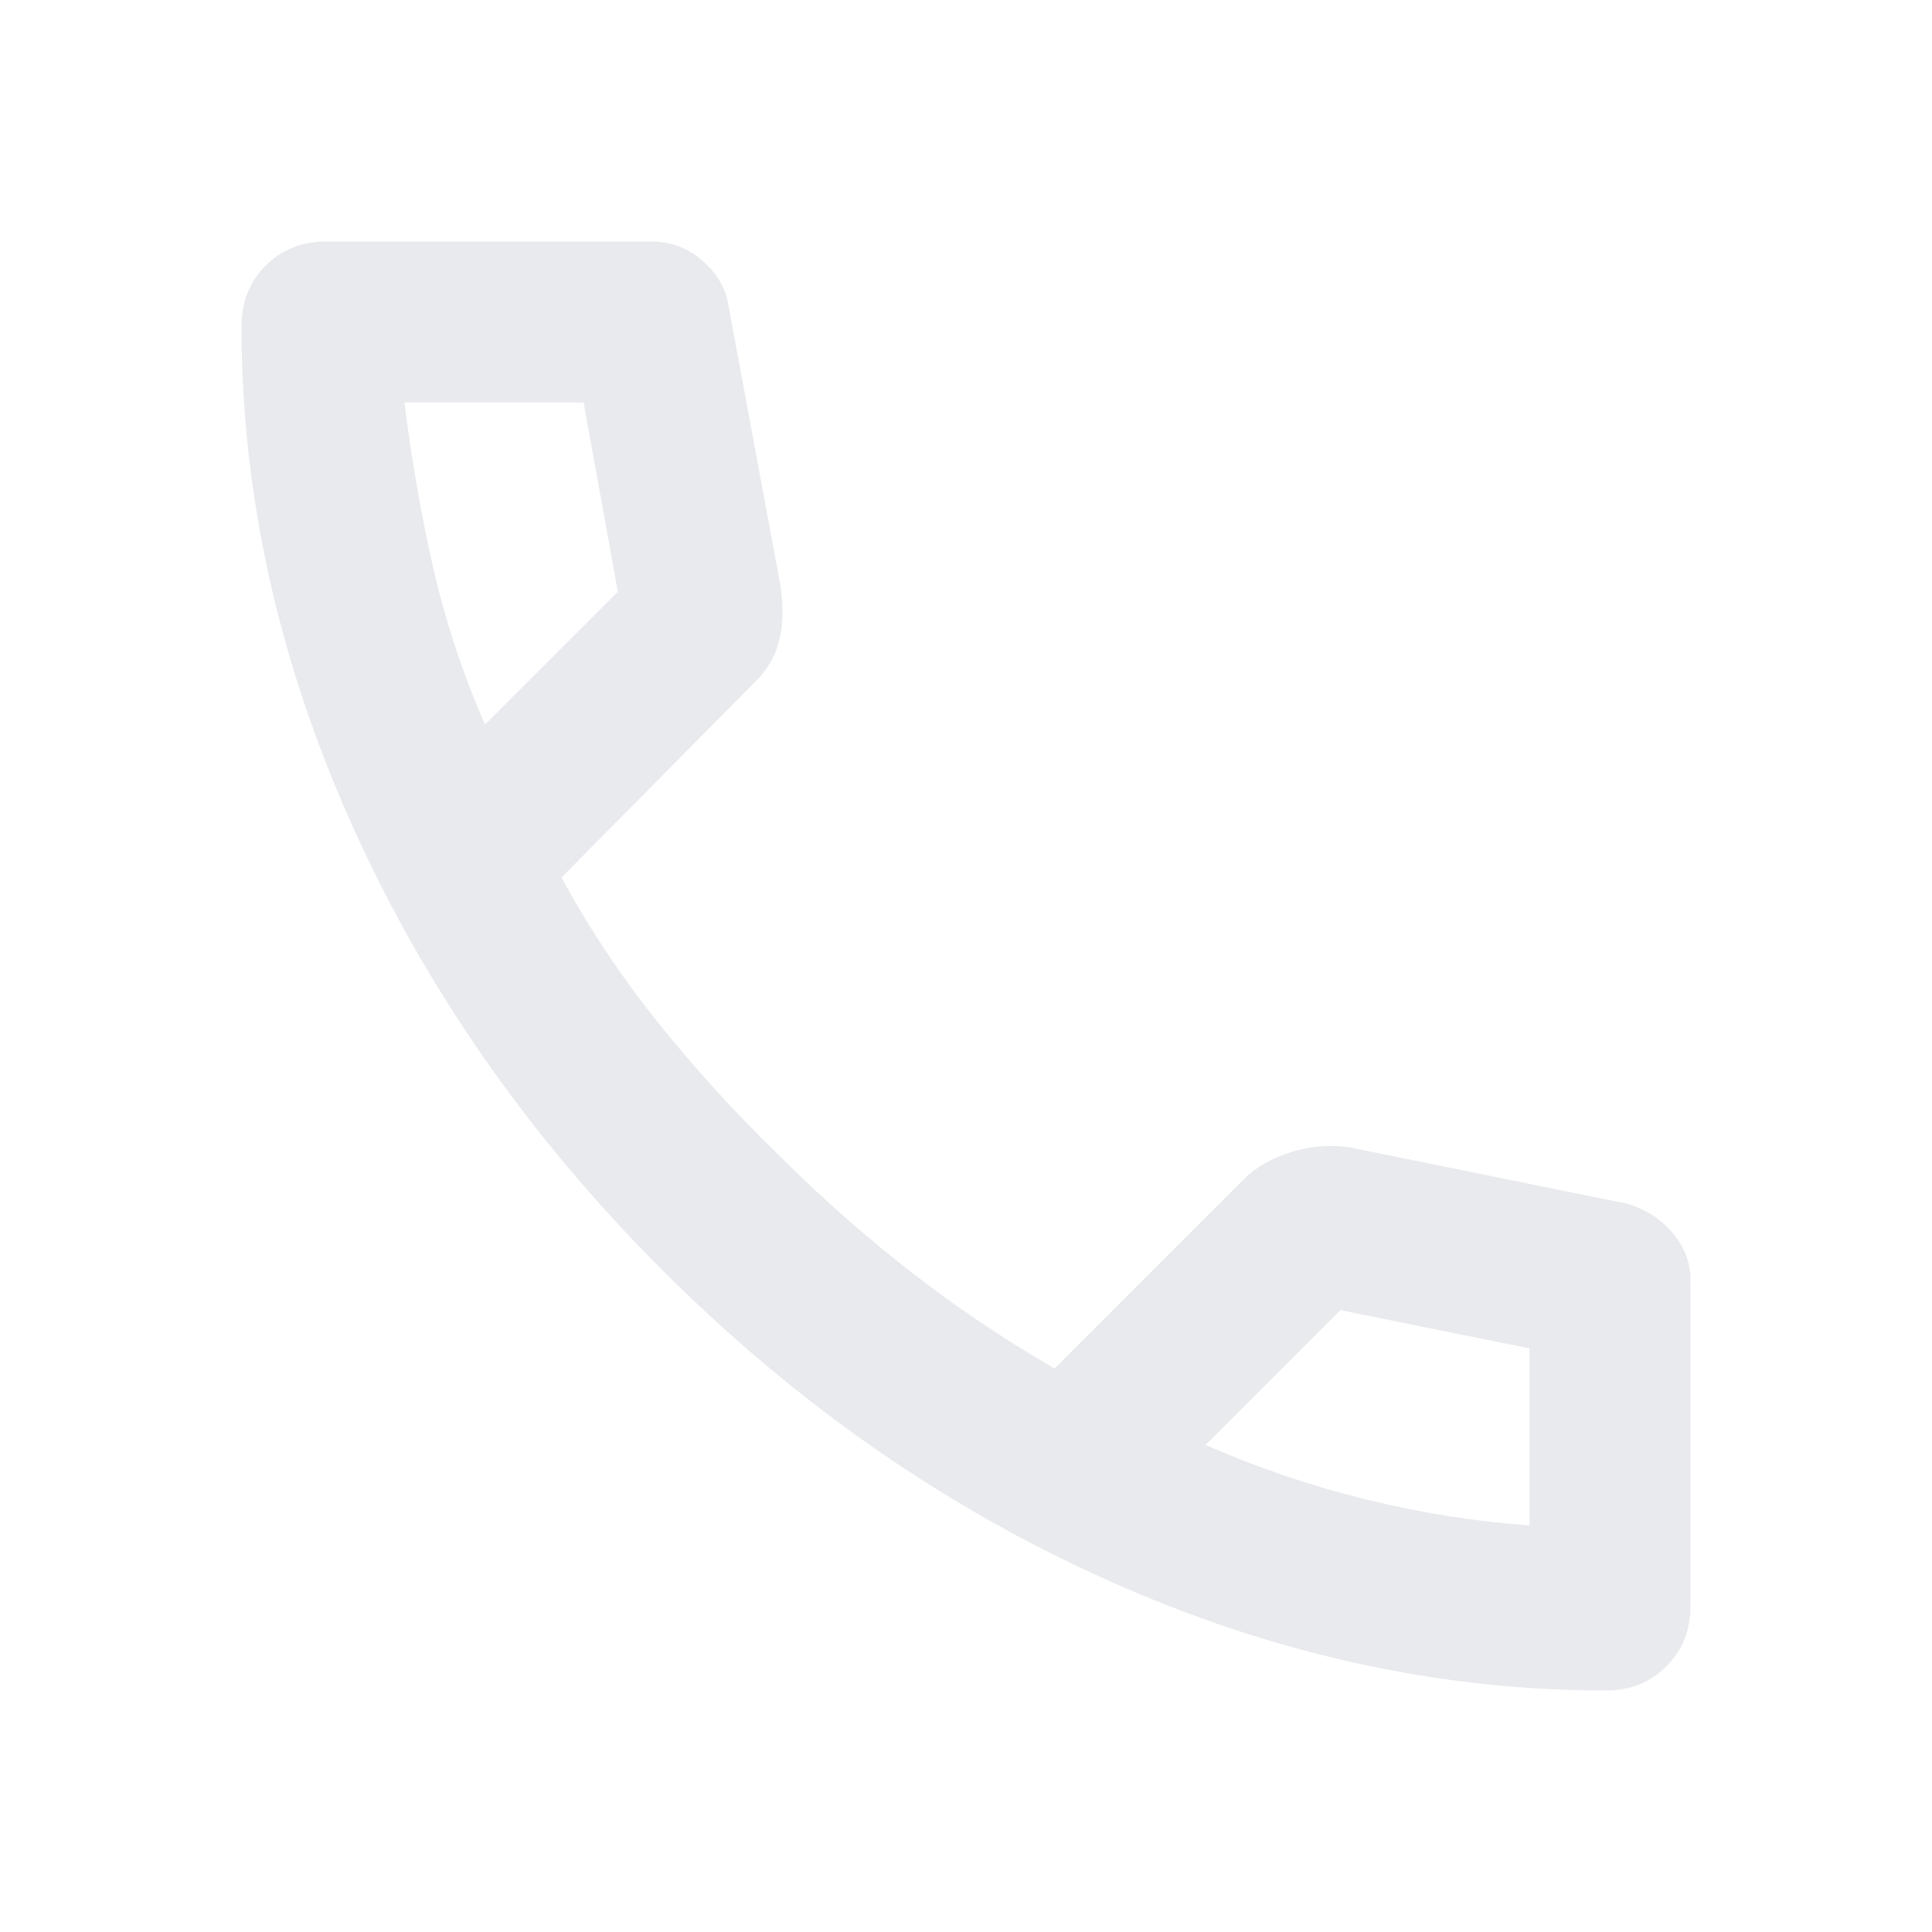
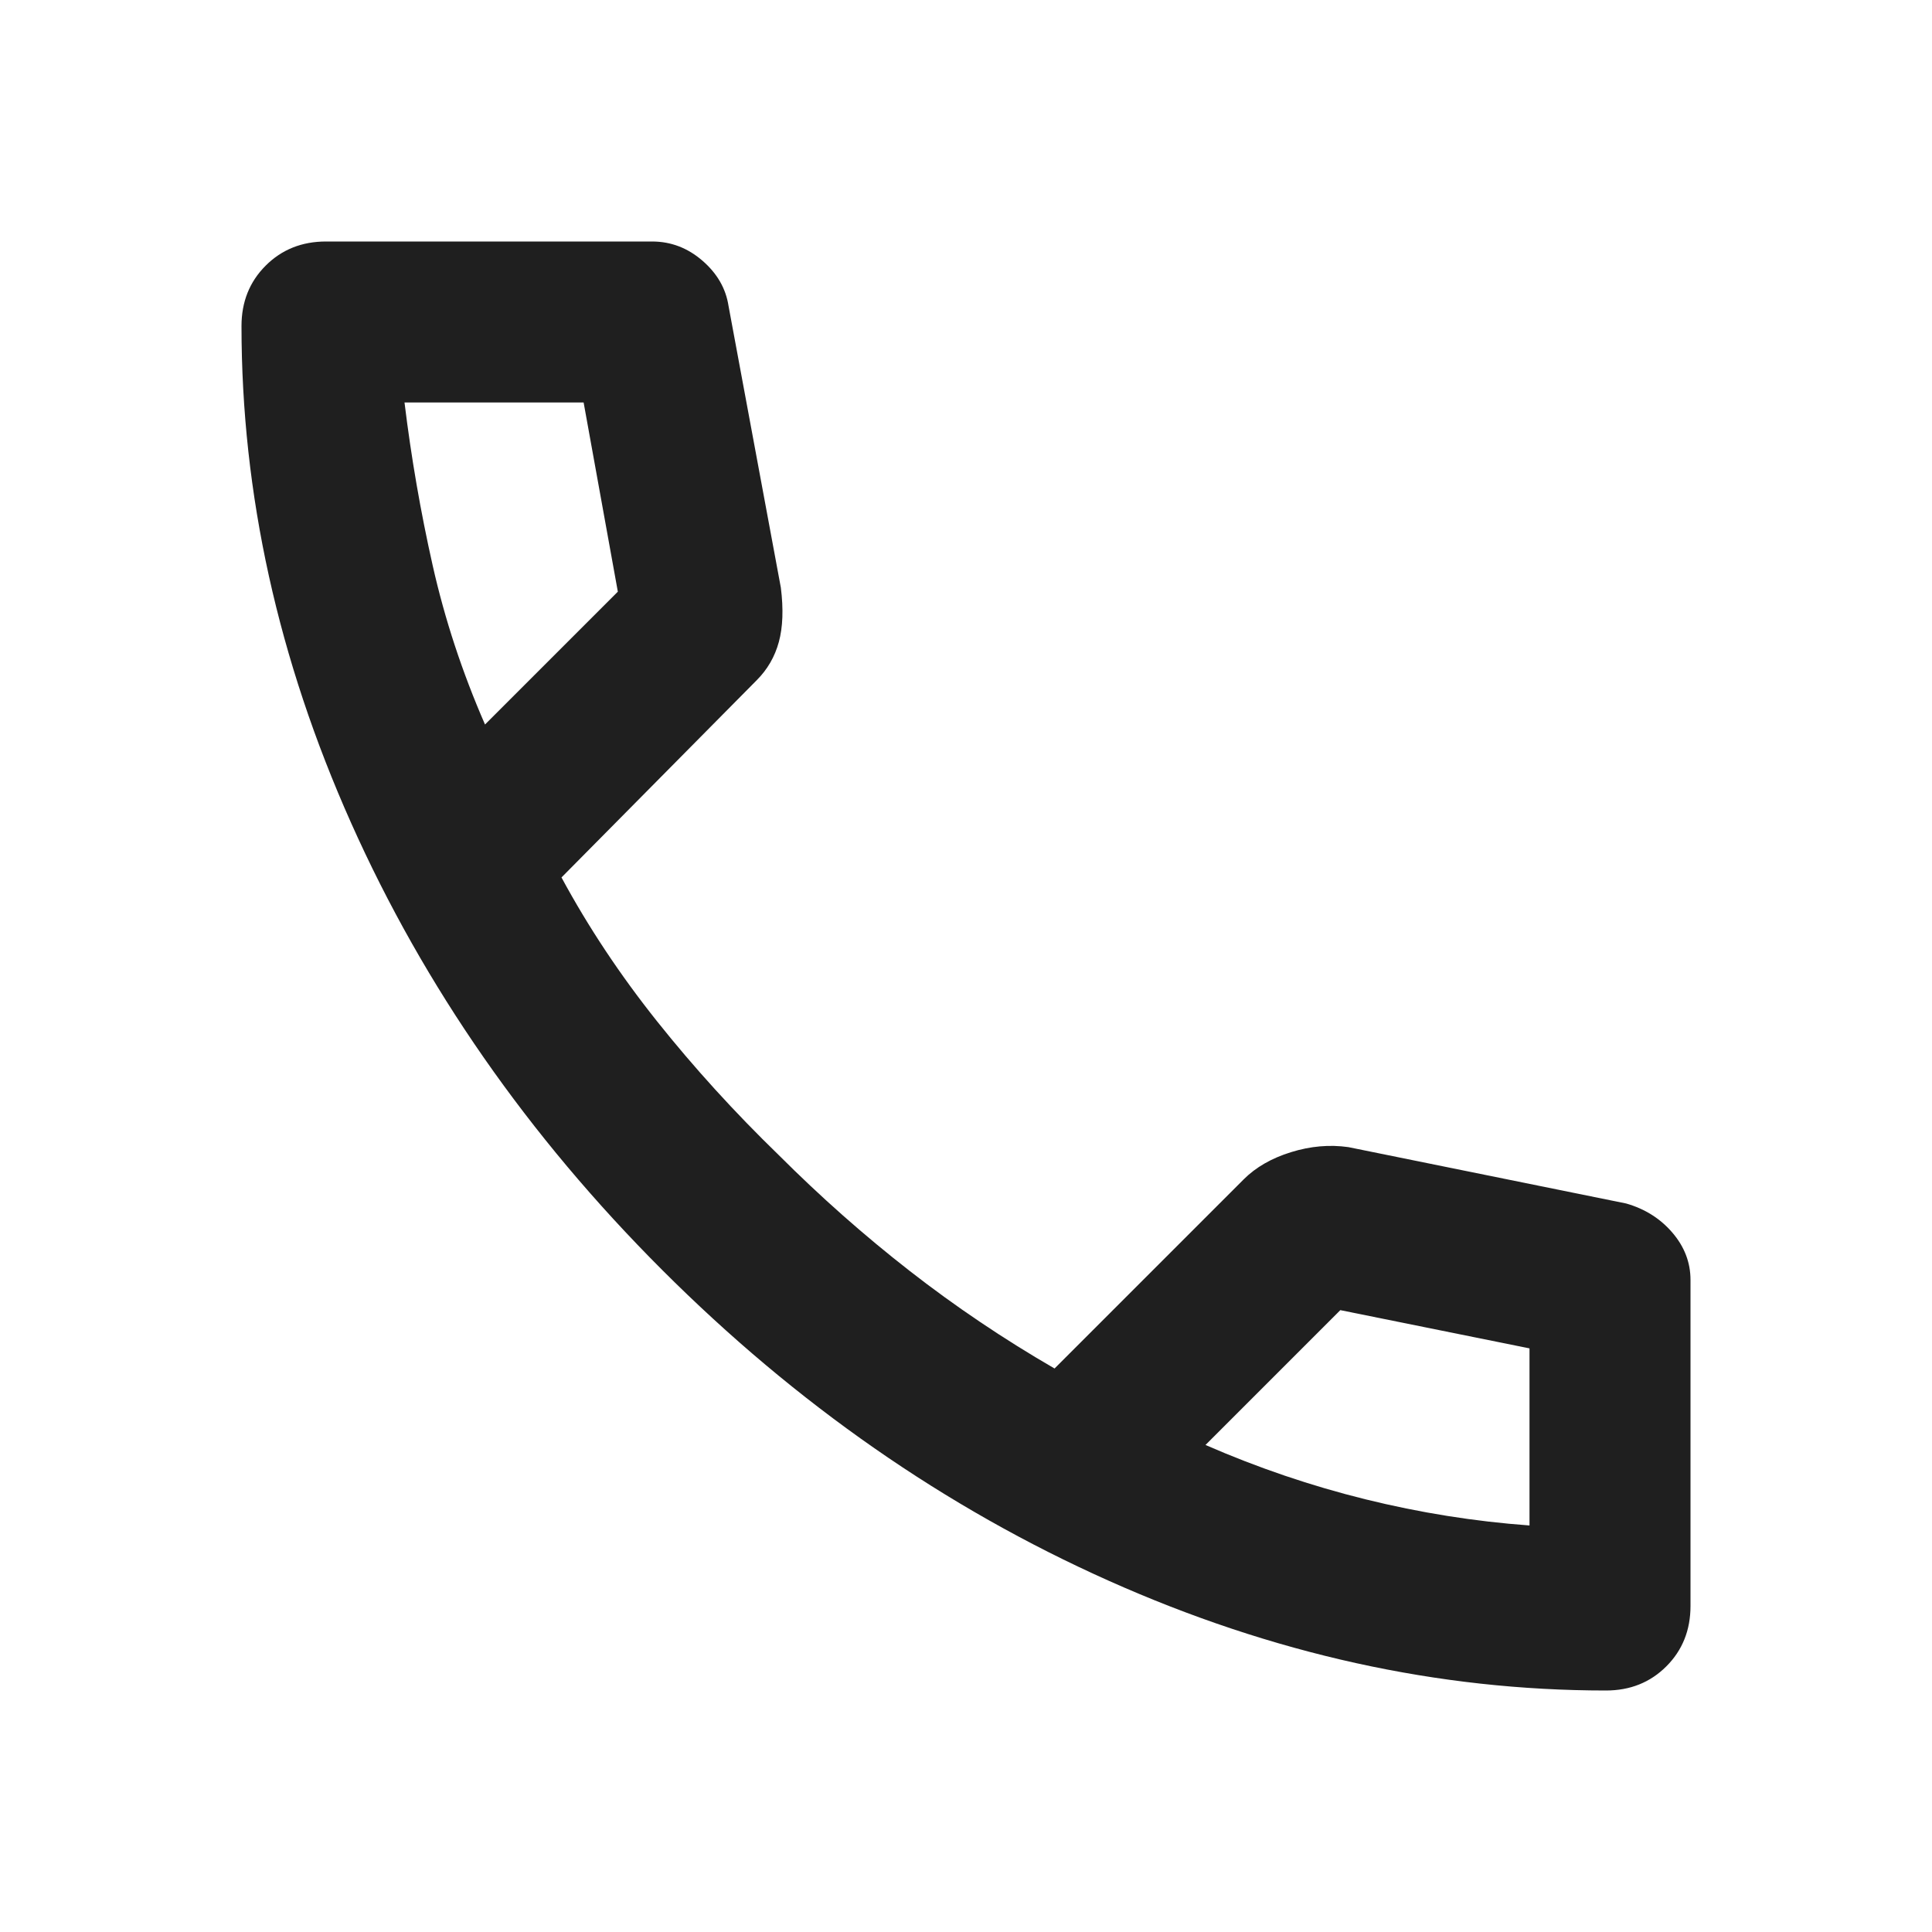
- <svg xmlns="http://www.w3.org/2000/svg" height="24px" viewBox="0 -960 960 960" width="24px" fill="#e8eaed">
+ <svg xmlns="http://www.w3.org/2000/svg" height="24px" viewBox="0 -960 960 960" width="24px" fill="#1f1f1f">
  <path d="M798-120q-125 0-247-54.5T329-329Q229-429 174.5-551T120-798q0-18 12-30t30-12h162q14 0 25 9.5t13 22.5l26 140q2 16-1 27t-11 19l-97 98q20 37 47.5 71.5T387-386q31 31 65 57.5t72 48.5l94-94q9-9 23.5-13.5T670-390l138 28q14 4 23 14.5t9 23.5v162q0 18-12 30t-30 12ZM241-600l66-66-17-94h-89q5 41 14 81t26 79Zm358 358q39 17 79.5 27t81.5 13v-88l-94-19-67 67ZM241-600Zm358 358Z" />
</svg>
